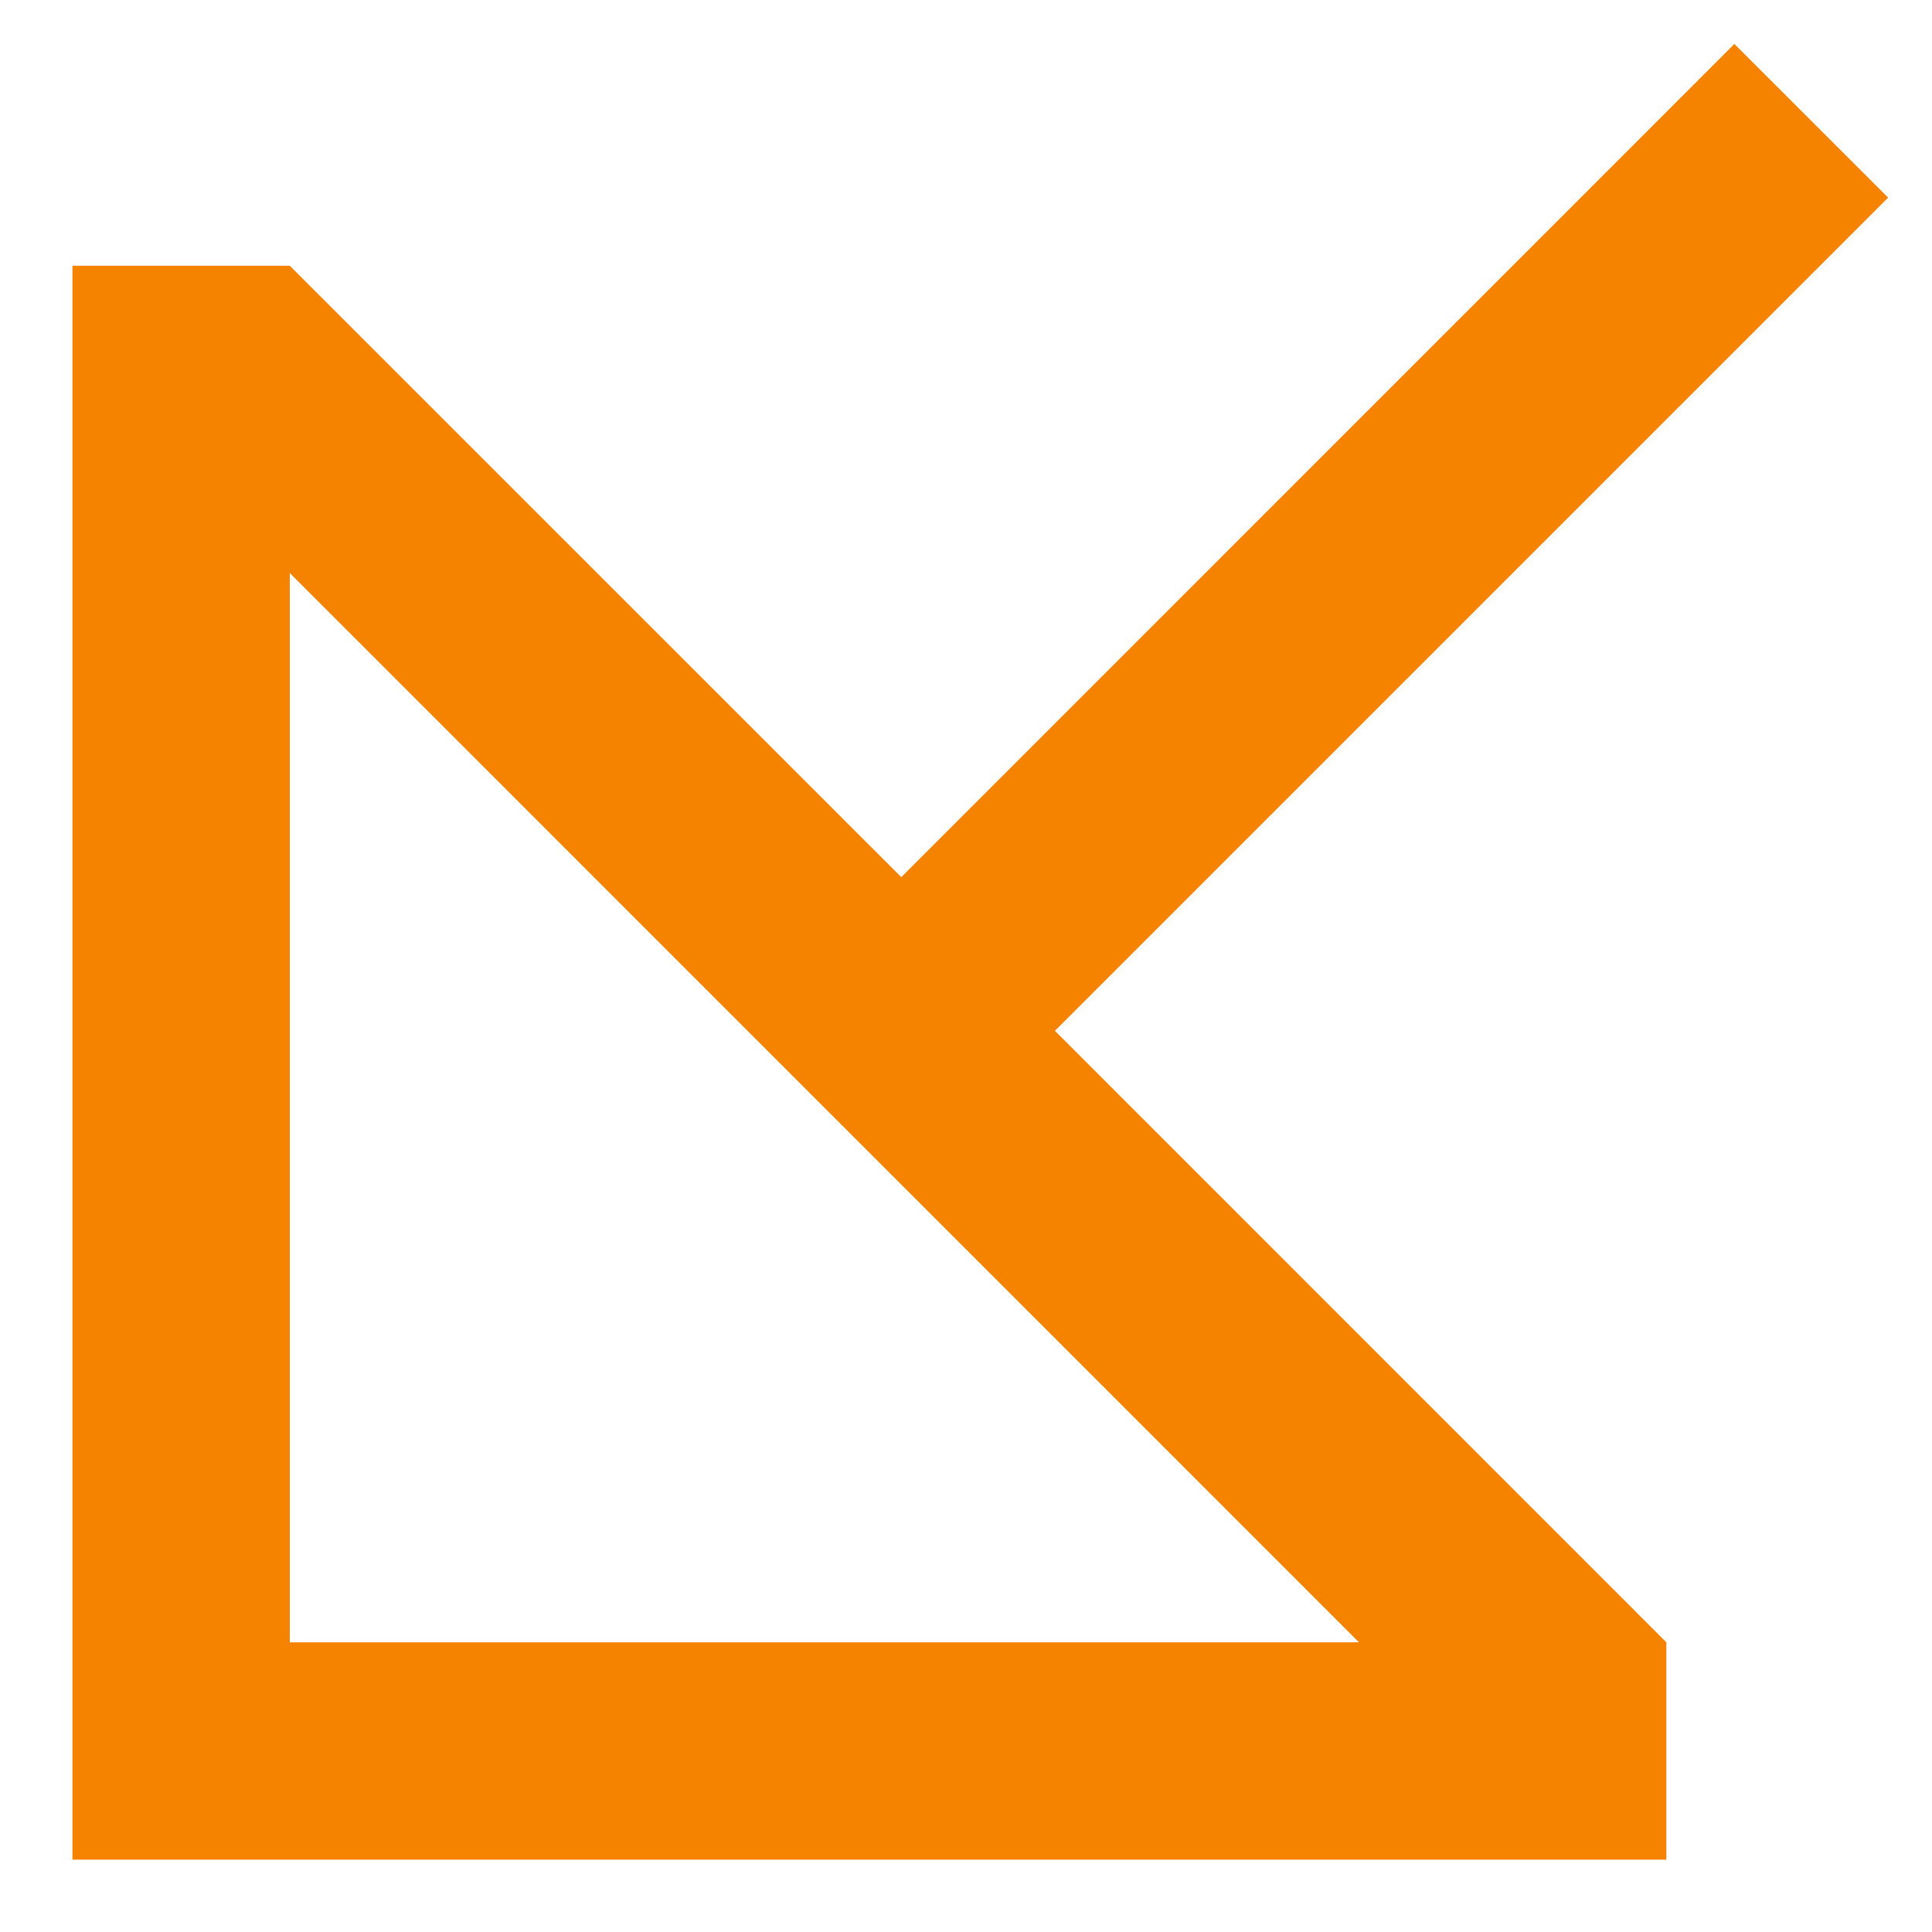
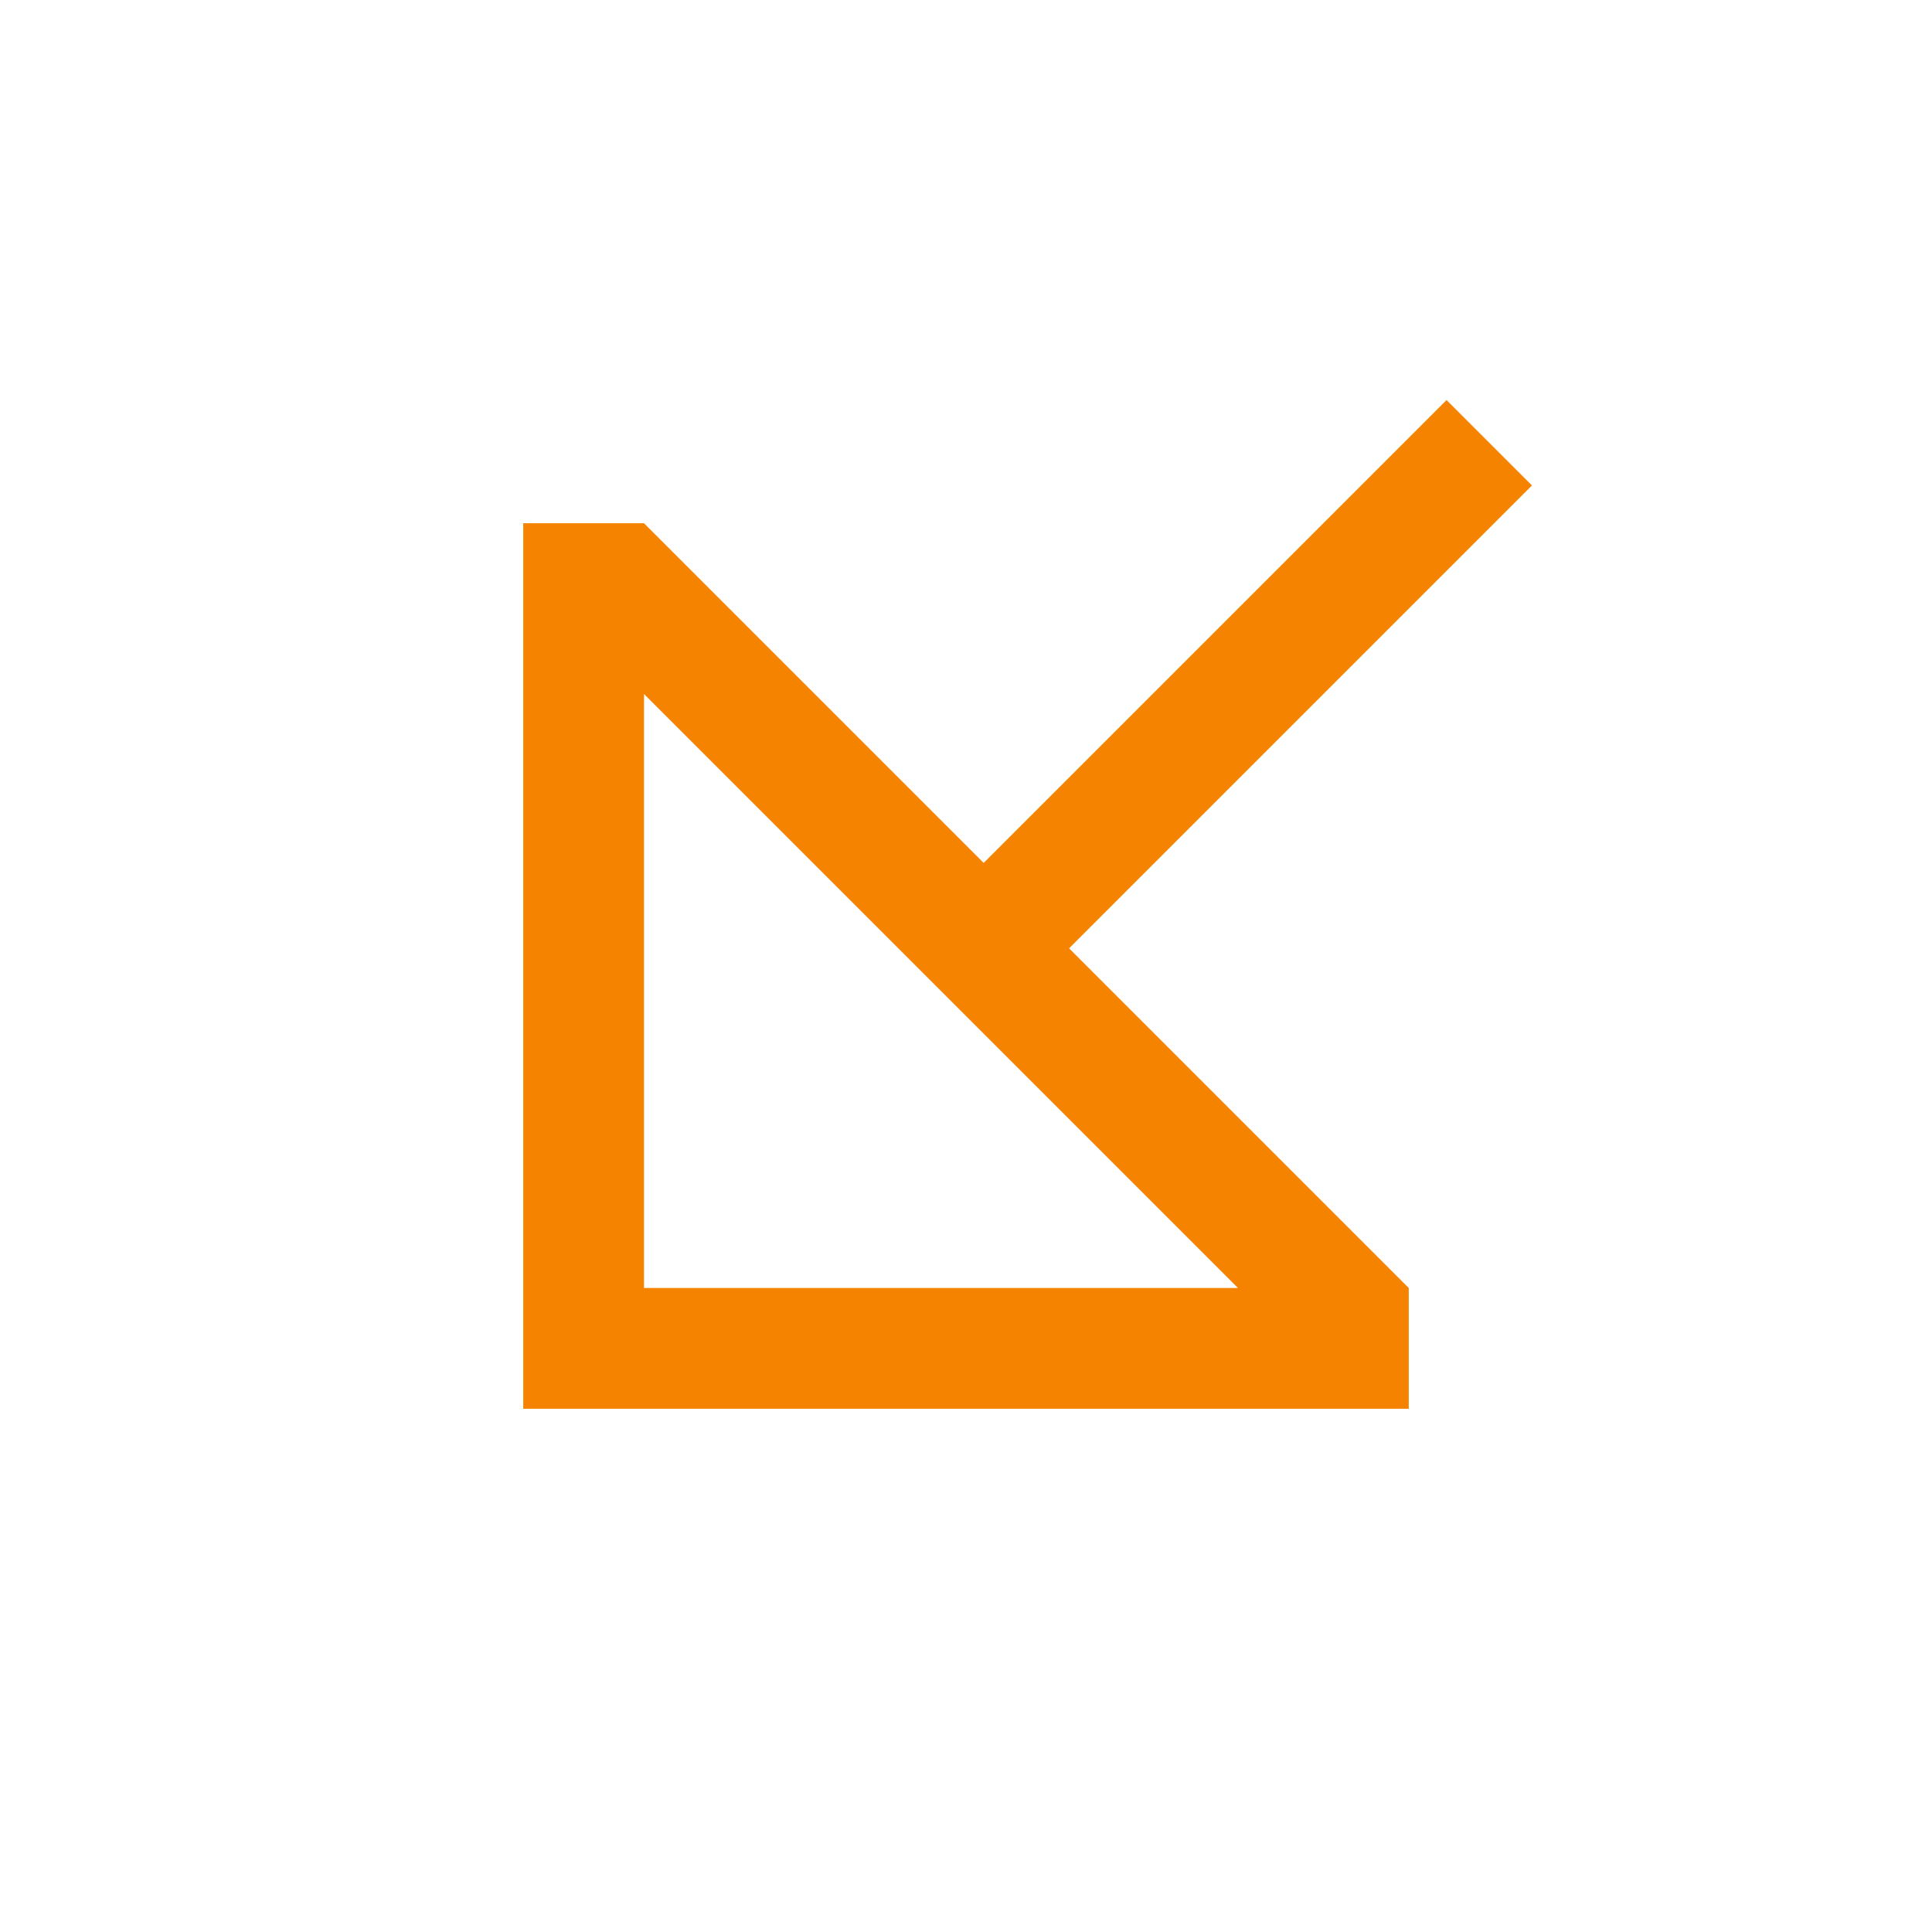
- <svg xmlns="http://www.w3.org/2000/svg" width="20" height="20" viewBox="0 0 20 20" fill="none">
-   <path fill-rule="evenodd" clip-rule="evenodd" d="M17.25 19.251L17.25 17.001L10.921 10.671L19.546 2.046L17.954 0.455L9.33 9.08L3 2.751L0.75 2.751L0.75 19.251L17.25 19.251ZM14.068 17.001L3 5.932L3 17.001L14.068 17.001Z" fill="#F58300" />
+ <svg xmlns="http://www.w3.org/2000/svg" width="48" height="48" viewBox="0 0 48 48" fill="none">
+   <path fill-rule="evenodd" clip-rule="evenodd" d="M35 35L35 32L26.561 23.561L38.061 12.061L35.939 9.939L24.439 21.439L16 13L13 13L13 35L35 35ZM30.758 32L16 17.242L16 32L30.758 32Z" fill="#F58300" />
</svg>
